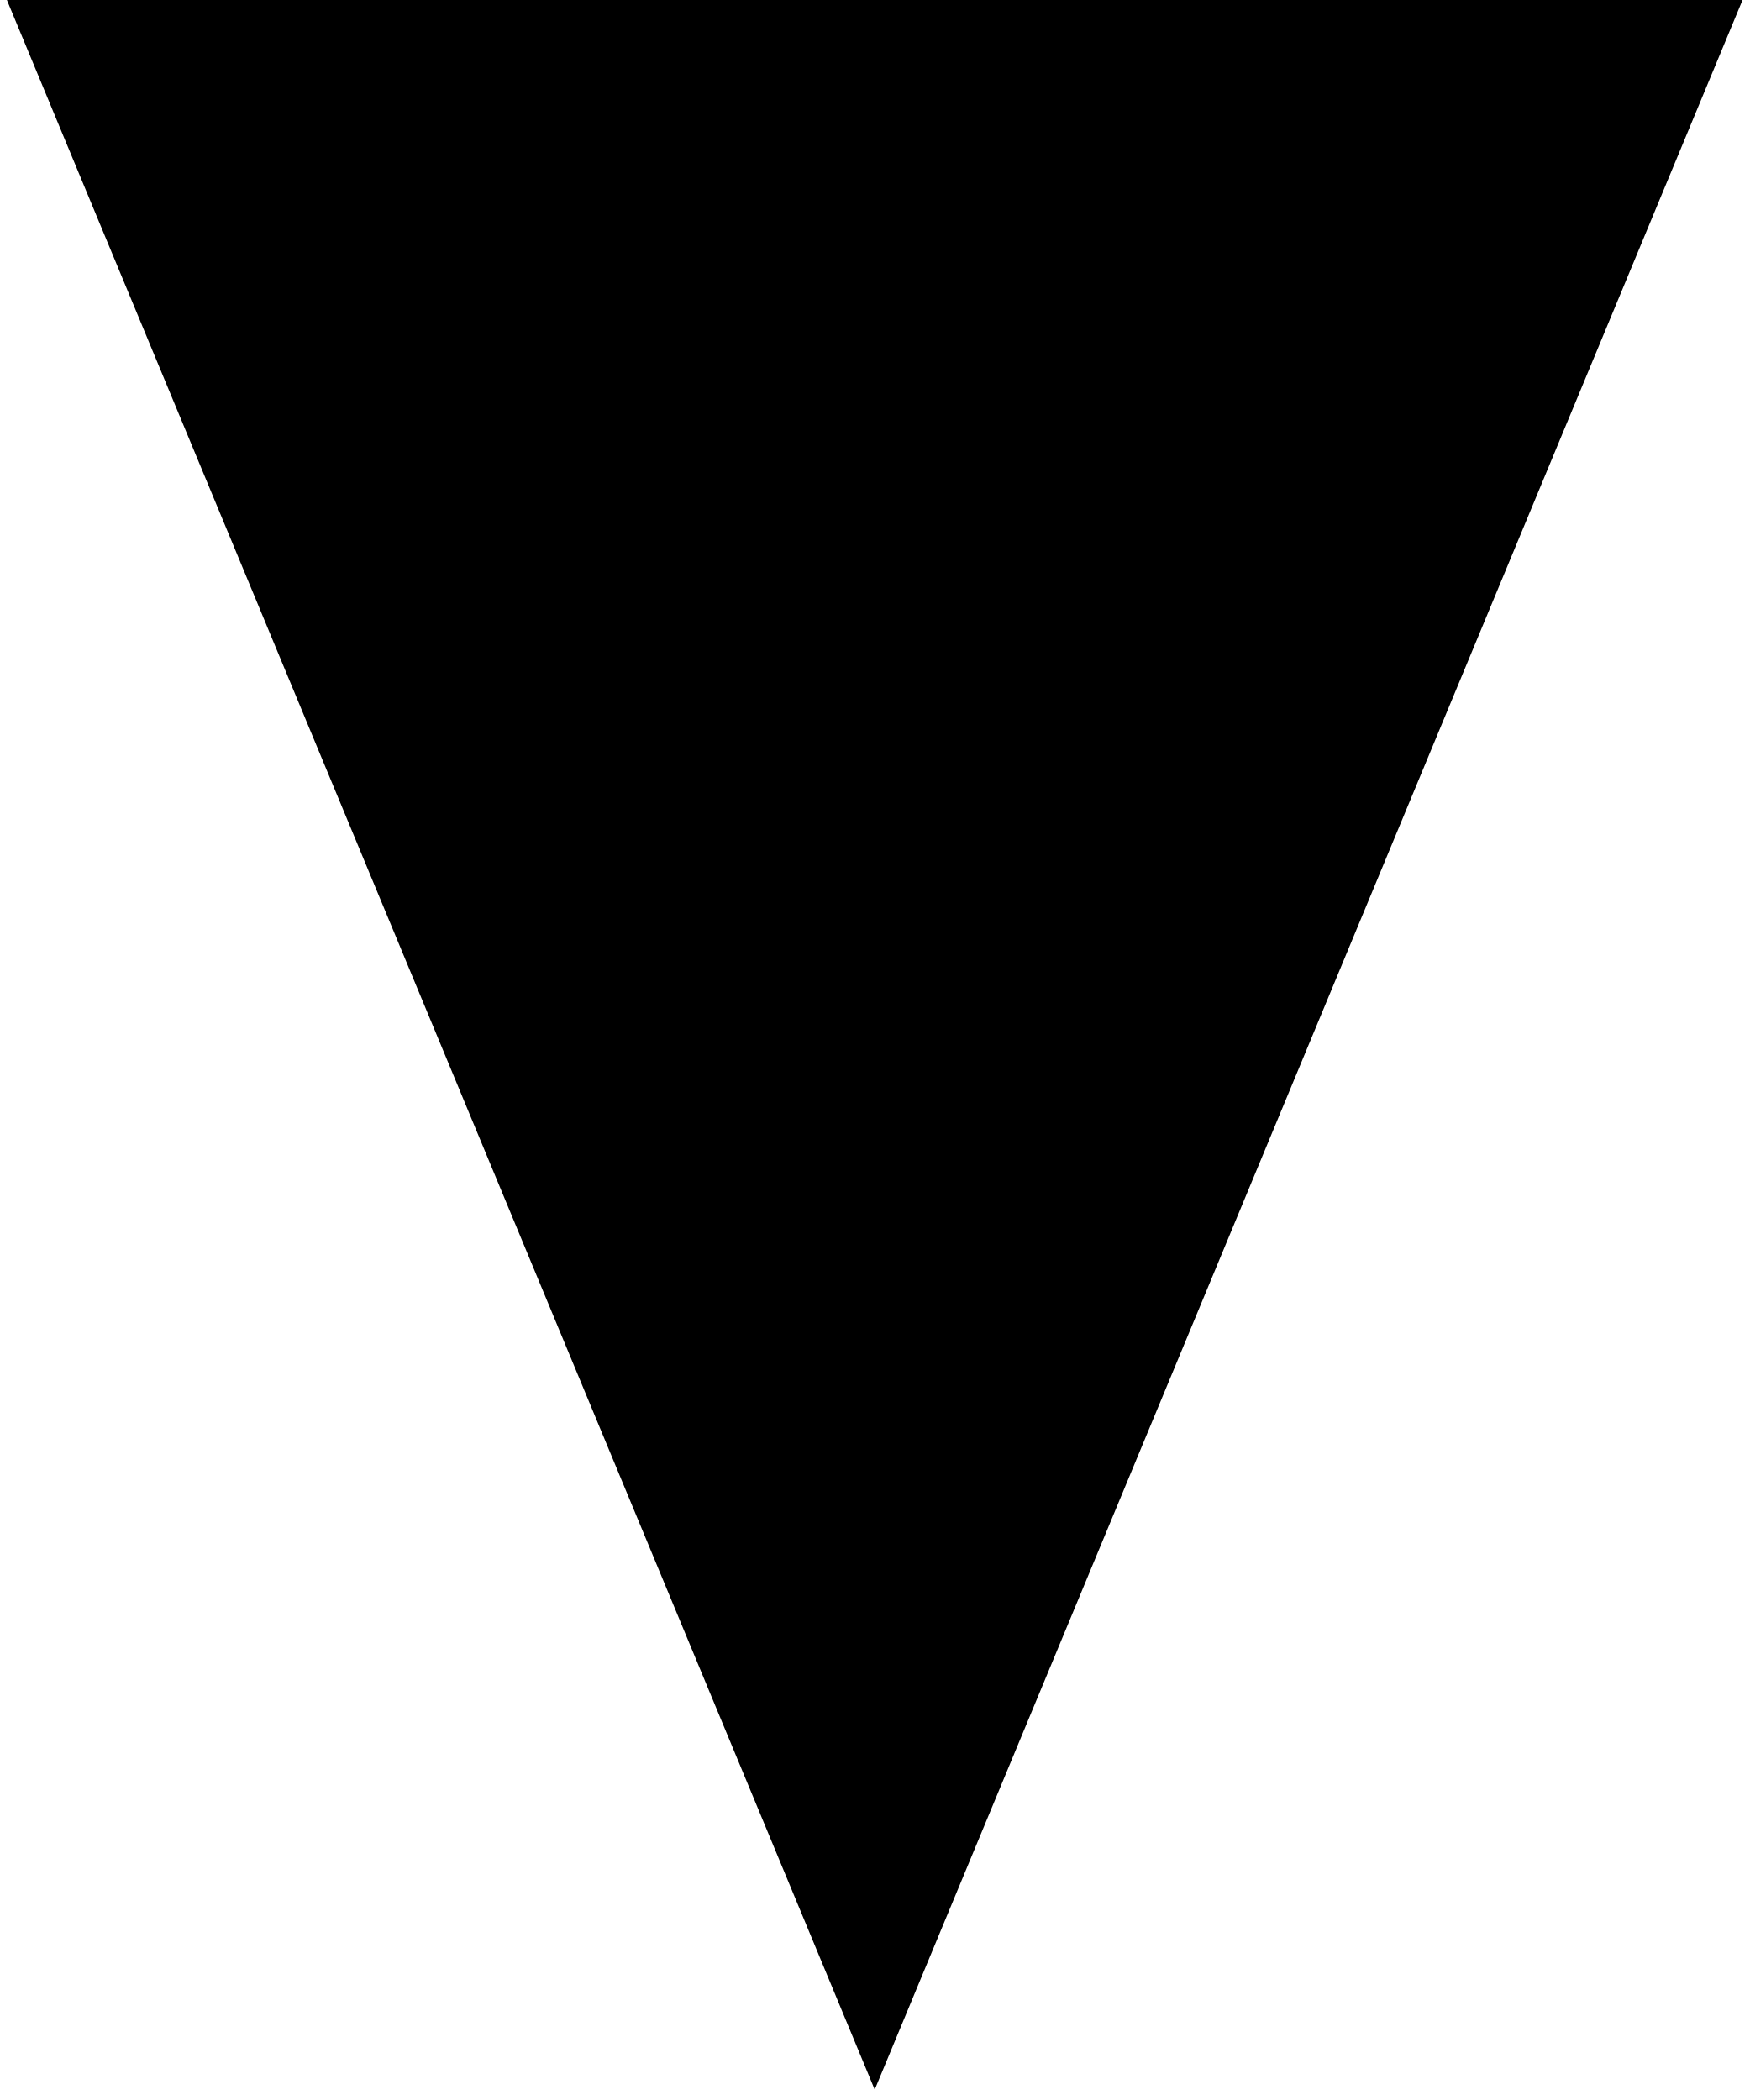
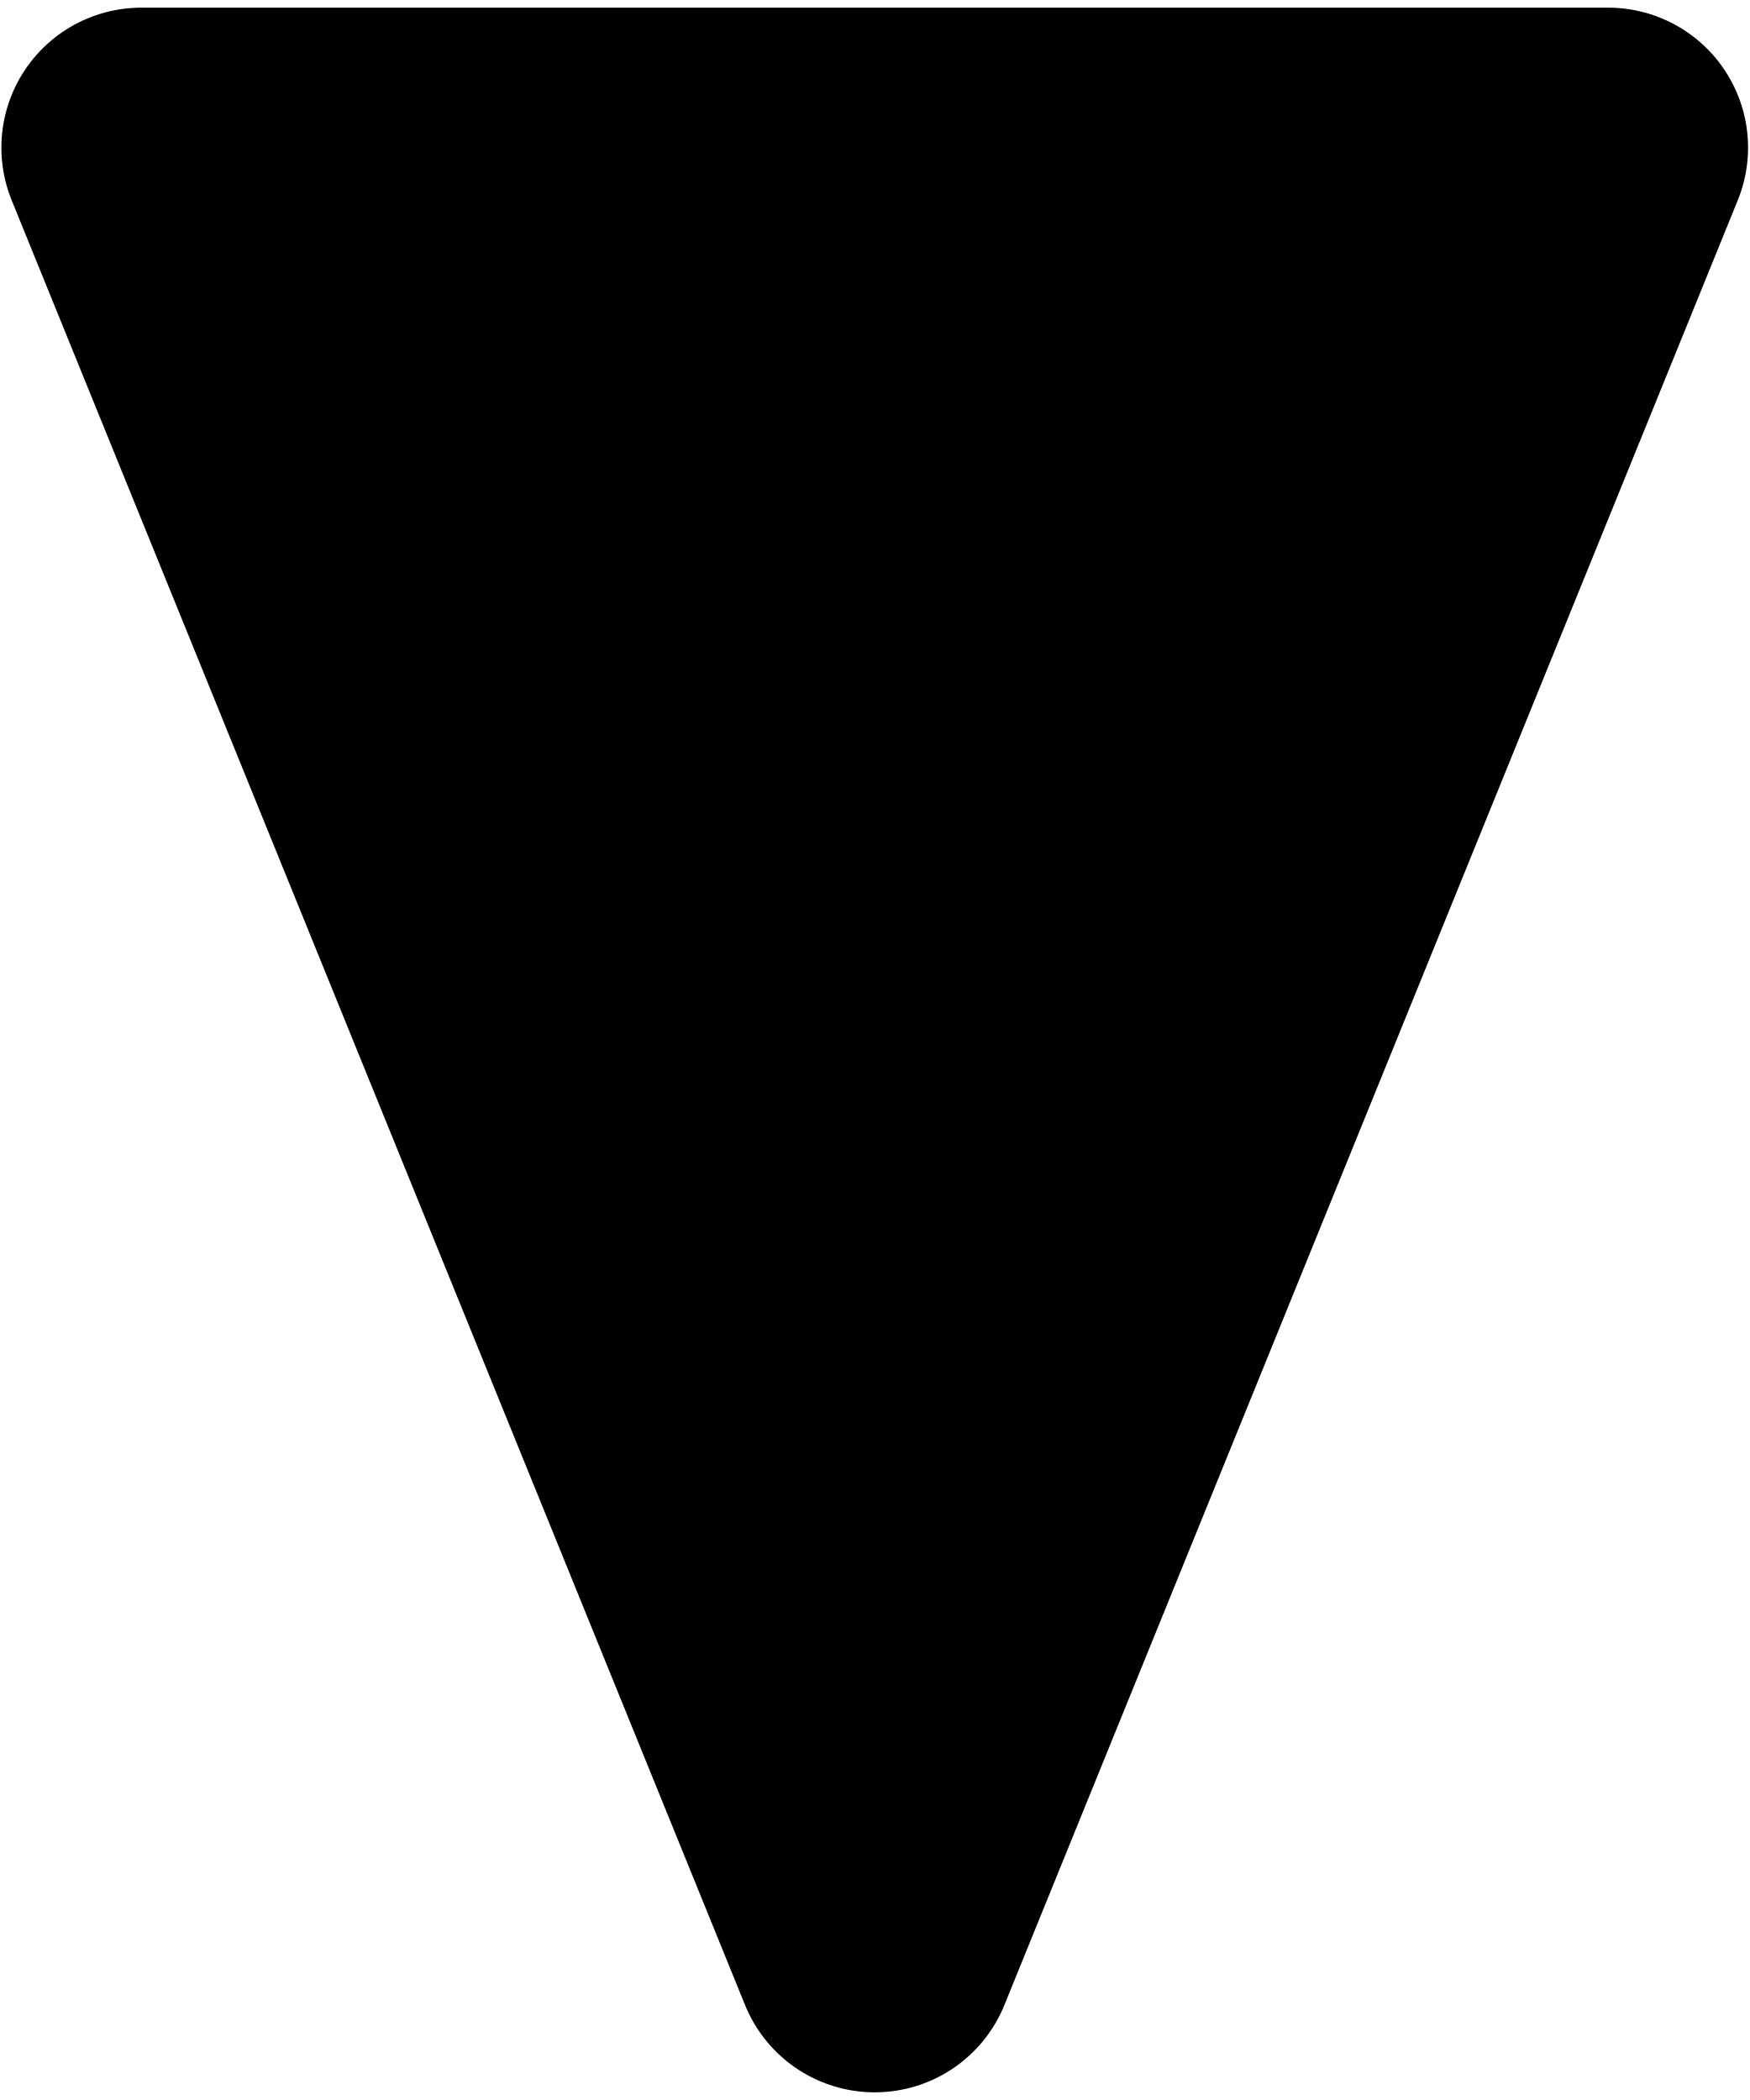
<svg xmlns="http://www.w3.org/2000/svg" version="1.1" viewBox="0.0 0.0 100.0 120.058" fill="none" stroke="none" stroke-linecap="square" stroke-miterlimit="10">
  <clipPath id="p.0">
    <path d="m0 0l100.0 0l0 120.058l-100.0 0l0 -120.058z" clip-rule="nonzero" />
  </clipPath>
  <g clip-path="url(#p.0)">
    <path fill="#000000" fill-opacity="0.0" d="m0 0l100.0 0l0 120.058l-100.0 0z" fill-rule="evenodd" />
-     <path fill="#000000" d="m99.606 0l-49.606 119.465l-49.606 -119.465z" fill-rule="evenodd" />
+     <path fill="#000000" d="m91.921 8.438l-41.921 103.181l-41.921 -103.181z" fill-rule="evenodd" />
+     <path stroke="#000000" stroke-width="16.0" stroke-linejoin="round" stroke-linecap="butt" d="m91.921 8.438l-41.921 103.181l-41.921 -103.181z" fill-rule="evenodd" />
  </g>
</svg>
